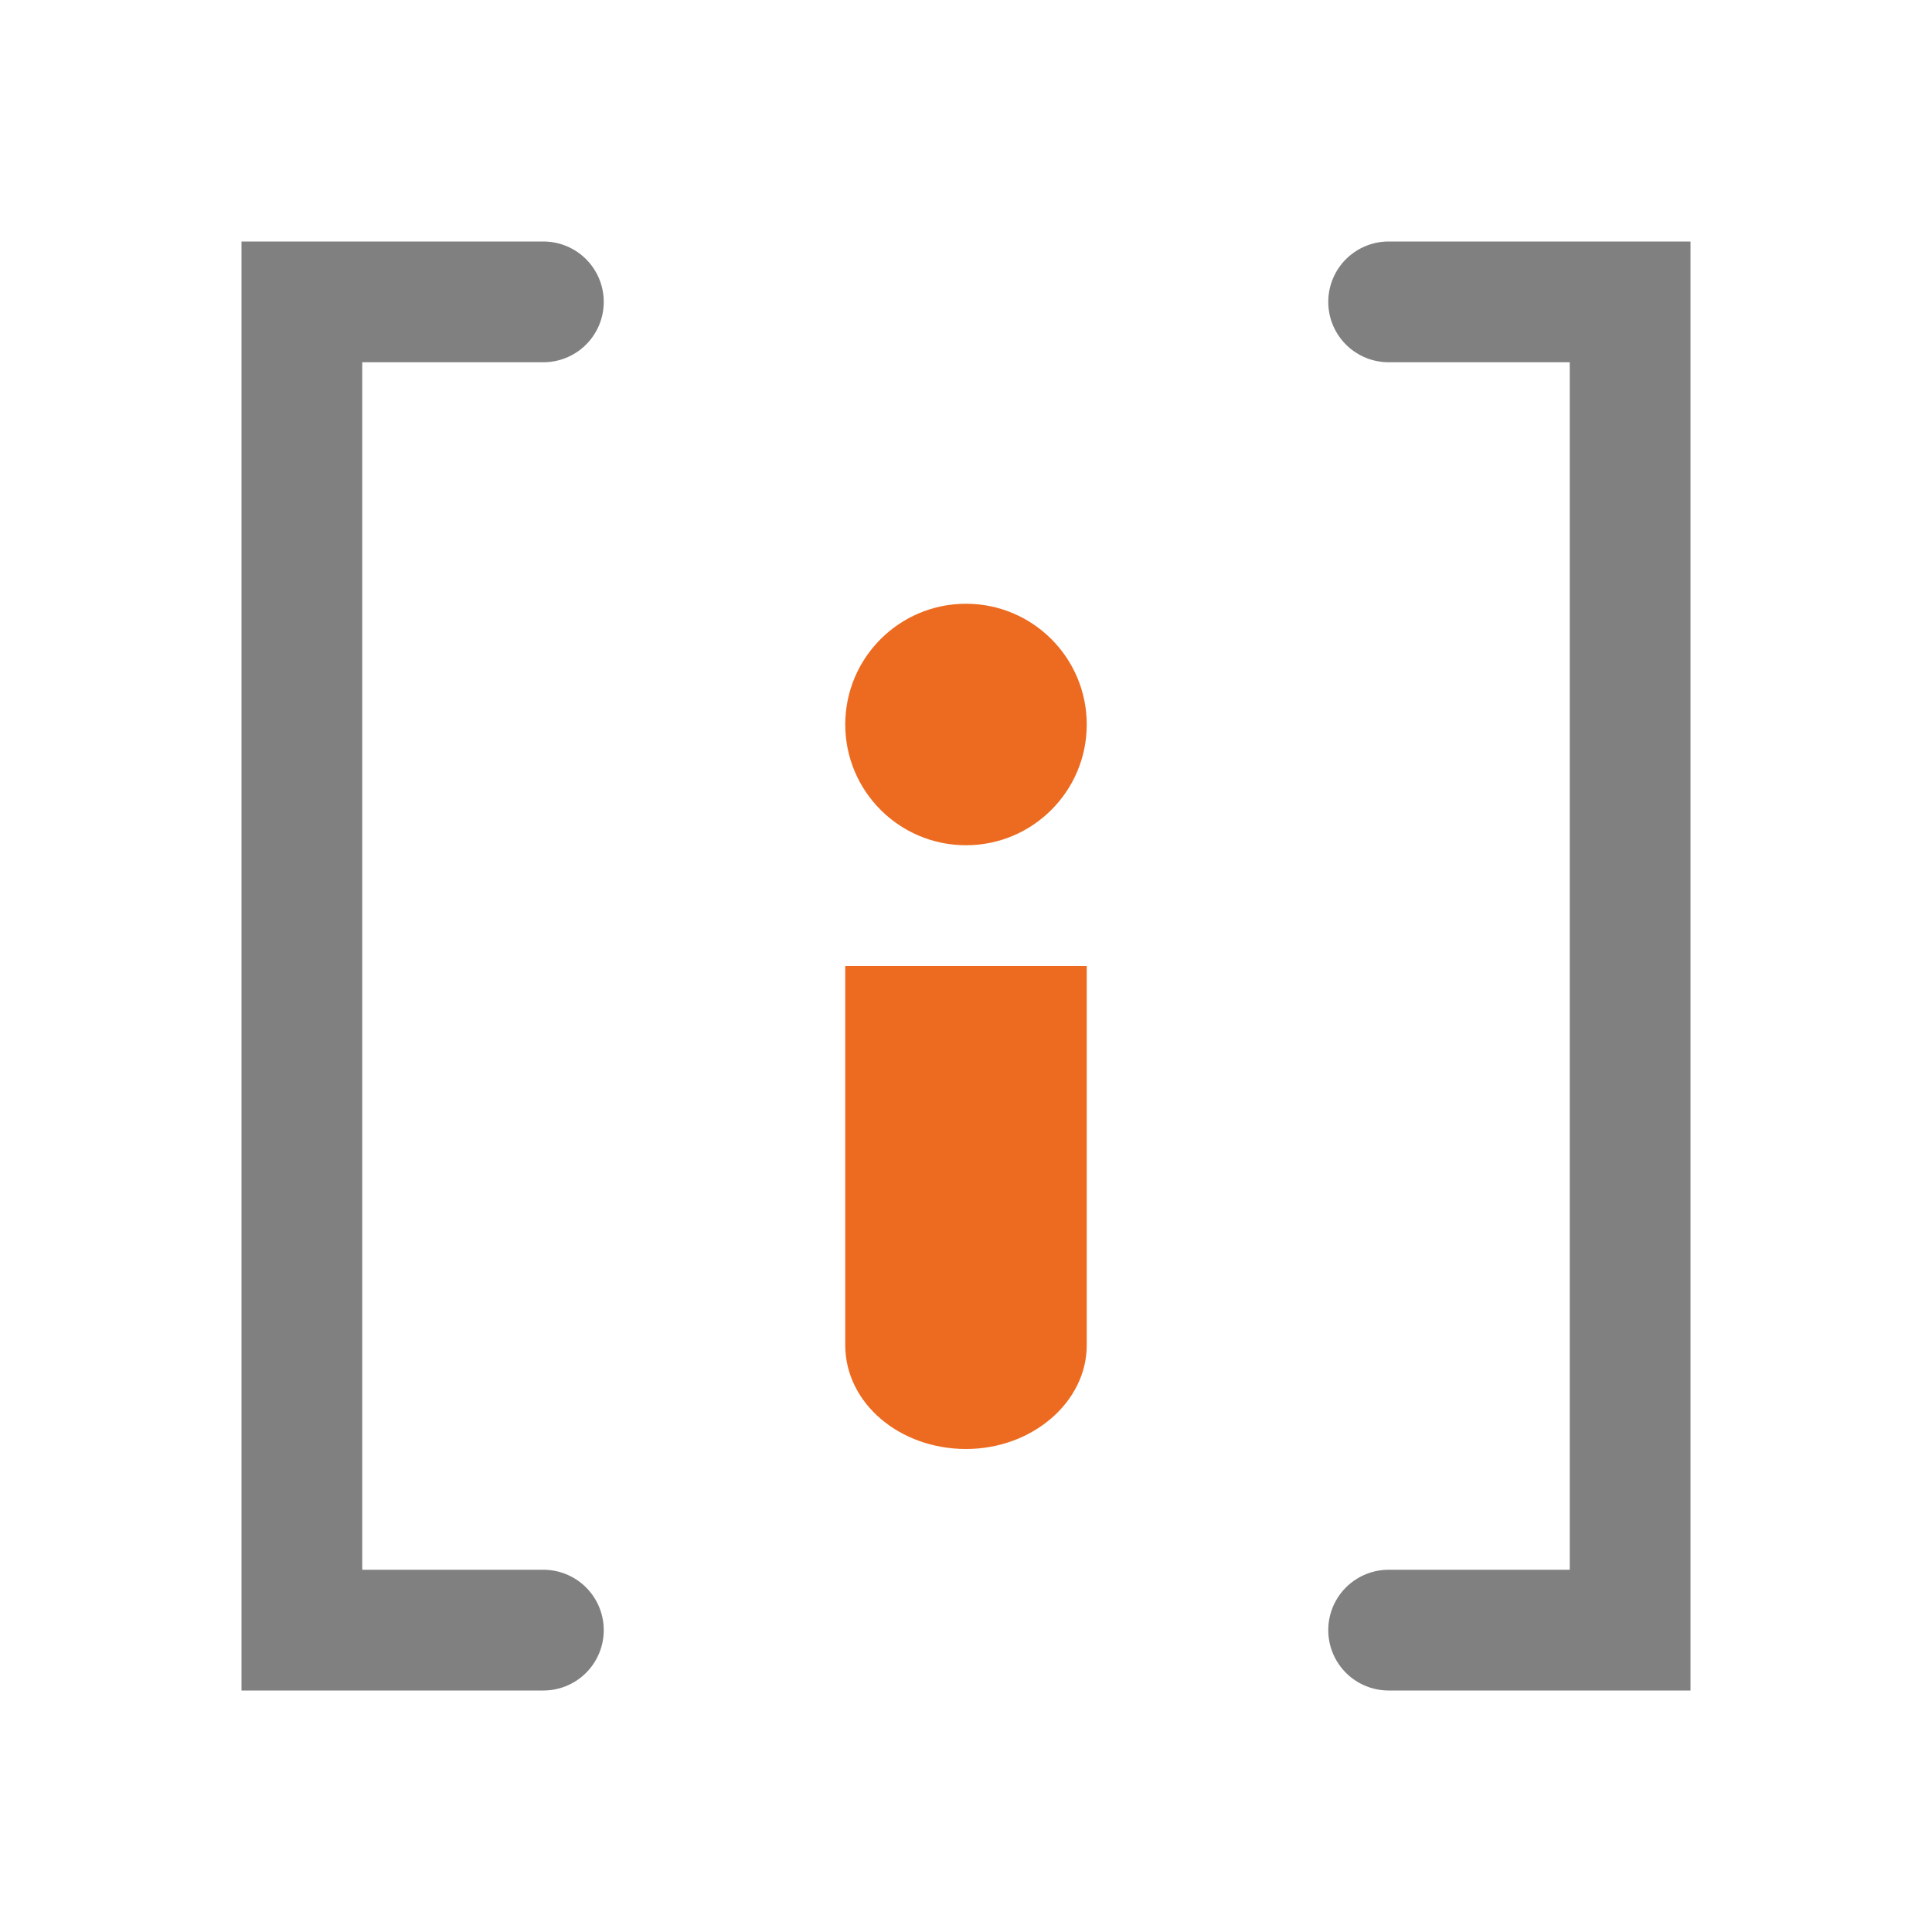
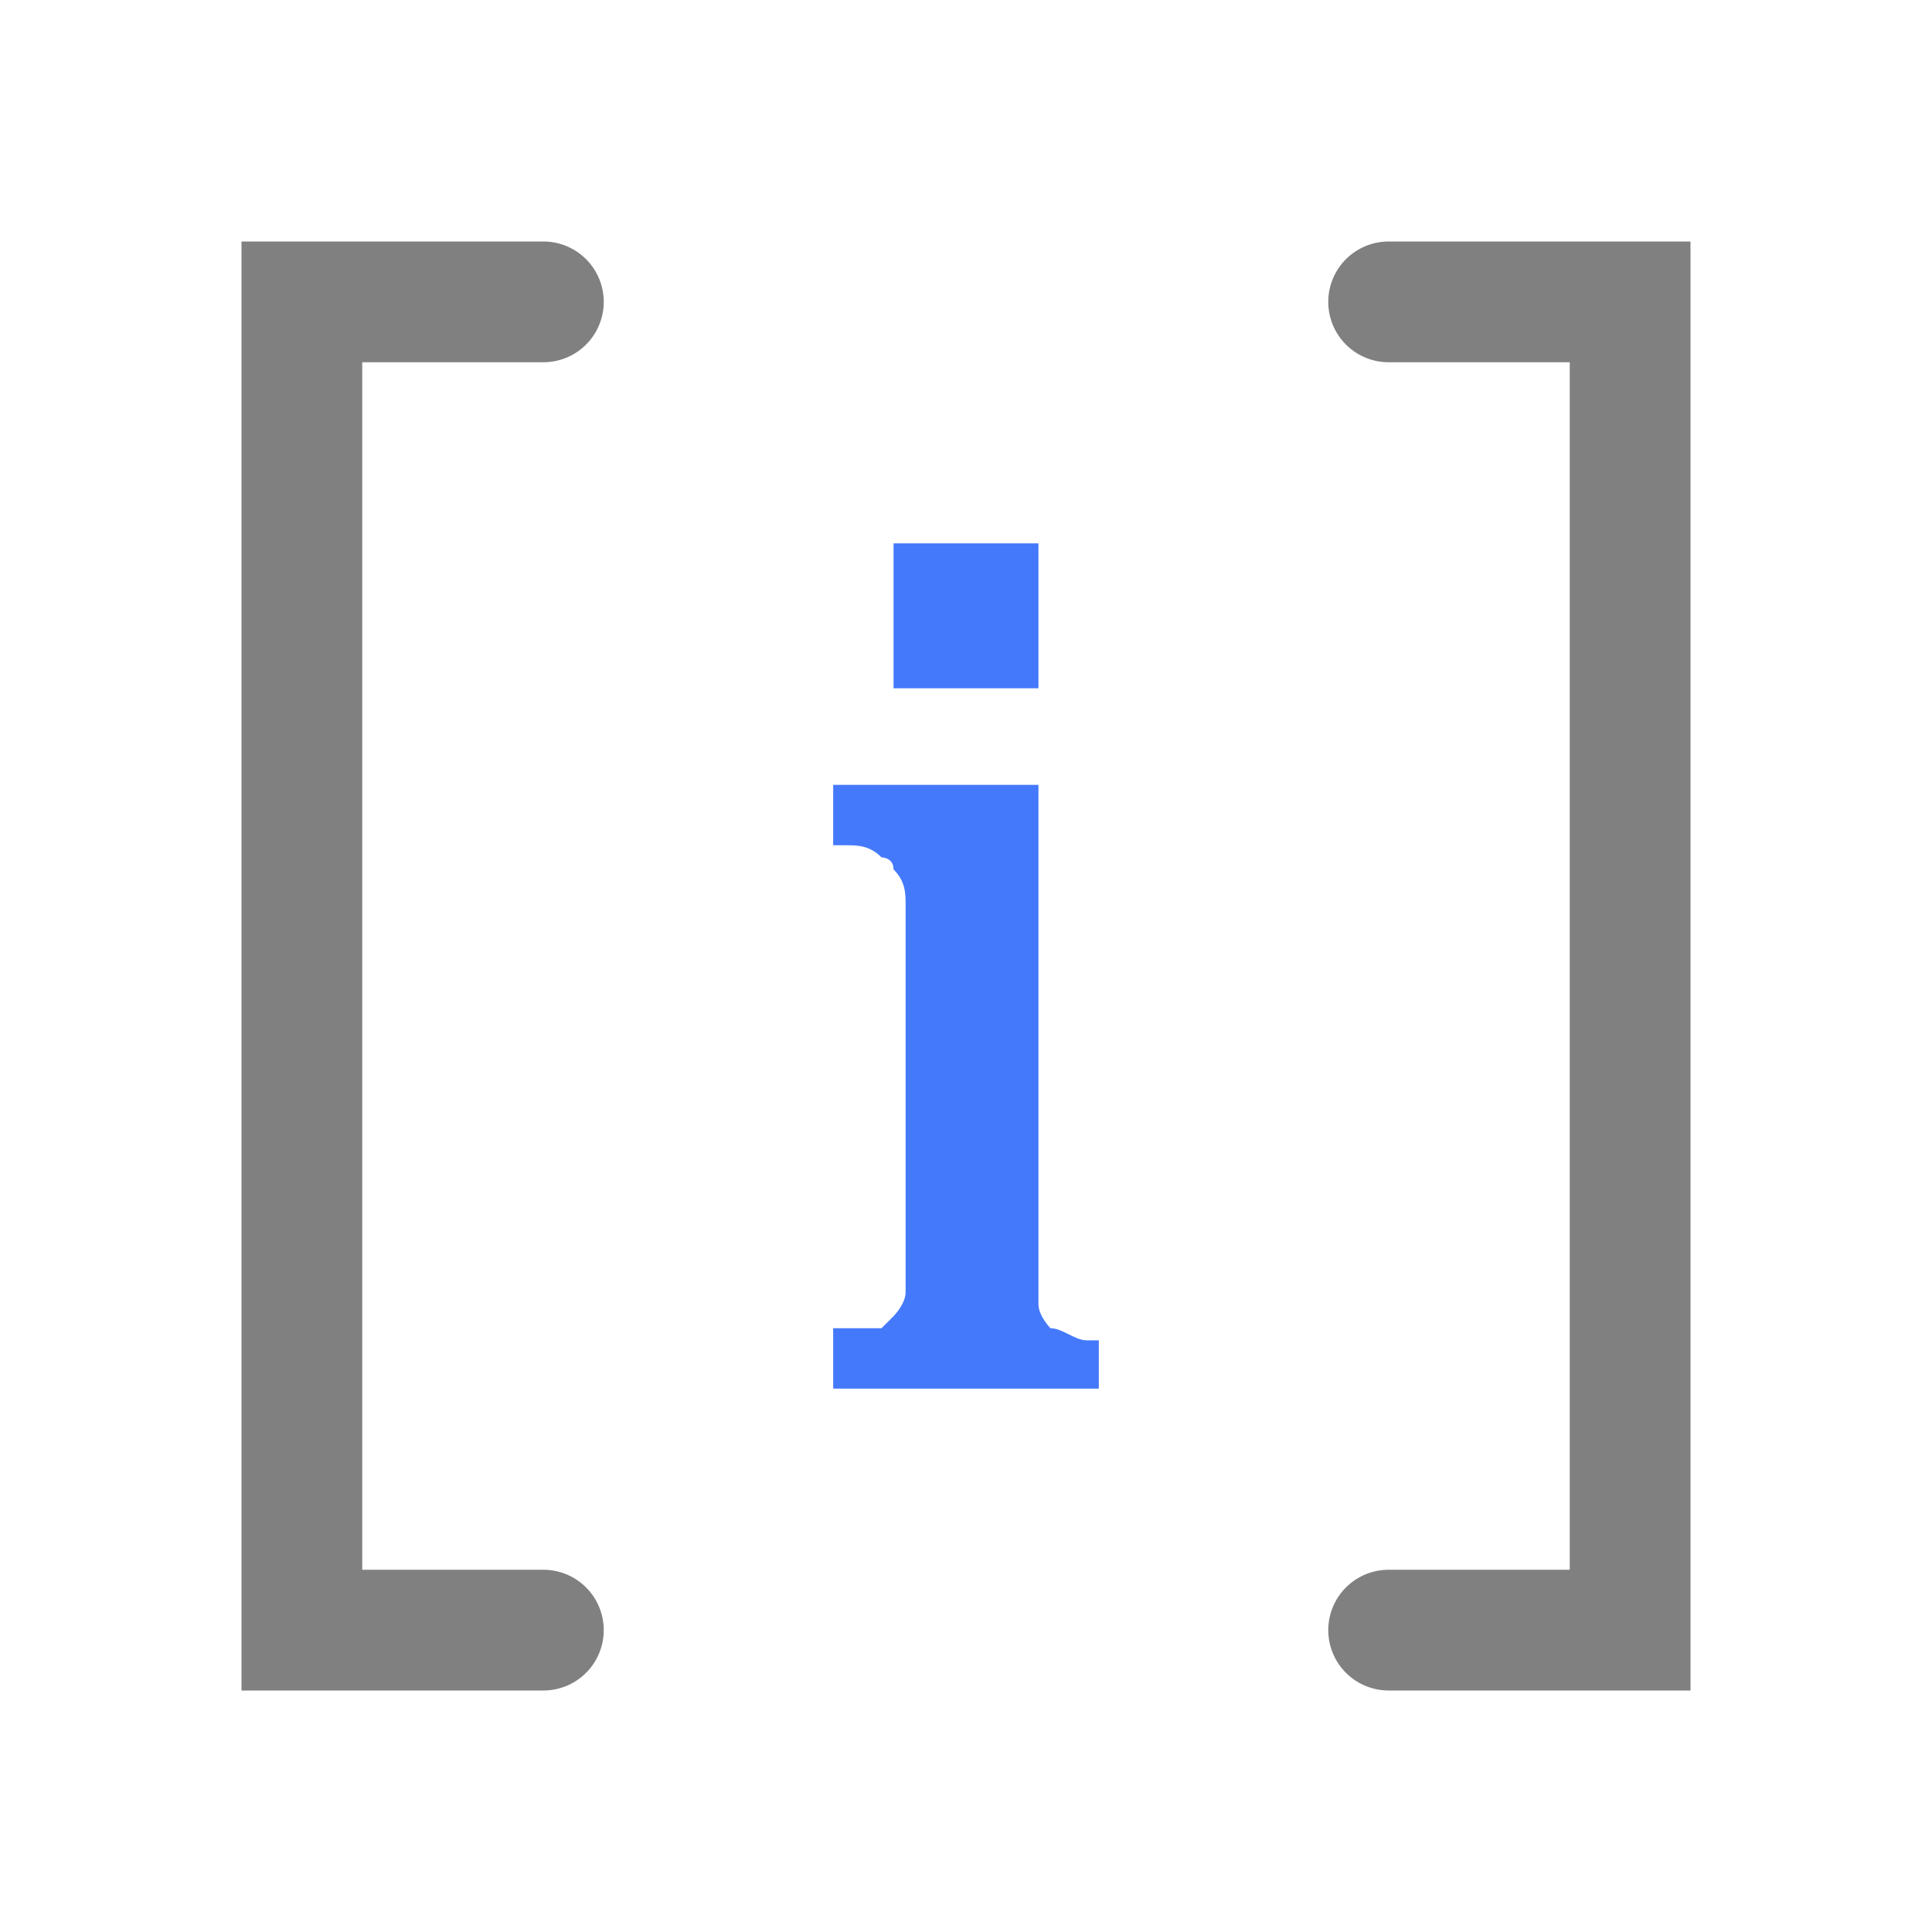
- <svg xmlns="http://www.w3.org/2000/svg" id="a" viewBox="0 0 16 16">
-   <path d="m9,8v3.14c0,.47-.45.86-1,.86h0c-.55,0-1-.38-1-.86v-3.14h2Z" style="fill:#ed6b21;" />
-   <circle cx="8" cy="6" r="1" style="fill:#ed6b21;" />
-   <polyline points="4.5 2.5 2.5 2.5 2.5 13.5 4.5 13.5" style="fill:none; stroke:#808080; stroke-linecap:round; stroke-miterlimit:10;" />
-   <polyline points="11.5 13.5 13.5 13.5 13.5 2.5 11.5 2.5" style="fill:none; stroke:#808080; stroke-linecap:round; stroke-miterlimit:10;" />
+ <svg xmlns="http://www.w3.org/2000/svg" version="1.1" id="图层_1" x="0px" y="0px" width="16px" height="16px" viewBox="0 0 16 16" enable-background="new 0 0 16 16" xml:space="preserve">
+   <rect x="7.4" y="4.5" fill="#4479FB" width="1.2" height="1.2" />
+   <path fill="#4479FB" d="M9.1,11.5H6.9v-0.5l0.1,0C7.1,11,7.2,11,7.3,11c0,0,0.1-0.1,0.1-0.1c0,0,0.1-0.1,0.1-0.2c0-0.1,0-0.3,0-0.5  V8c0-0.2,0-0.4,0-0.5c0-0.1,0-0.2-0.1-0.3c0-0.1-0.1-0.1-0.1-0.1C7.2,7,7.1,7,7,7l-0.1,0V6.5l1.3,0h0.4v3.7c0,0.3,0,0.5,0,0.6  c0,0.1,0.1,0.2,0.1,0.2c0.1,0,0.2,0.1,0.3,0.1l0.1,0V11.5L9.1,11.5z" />
+   <polyline fill="none" stroke="#808080" stroke-linecap="round" stroke-miterlimit="10" points="4.5,2.5 2.5,2.5 2.5,13.5 4.5,13.5   " />
+   <polyline fill="none" stroke="#808080" stroke-linecap="round" stroke-miterlimit="10" points="11.5,13.5 13.5,13.5 13.5,2.5   11.5,2.5 " />
</svg>
